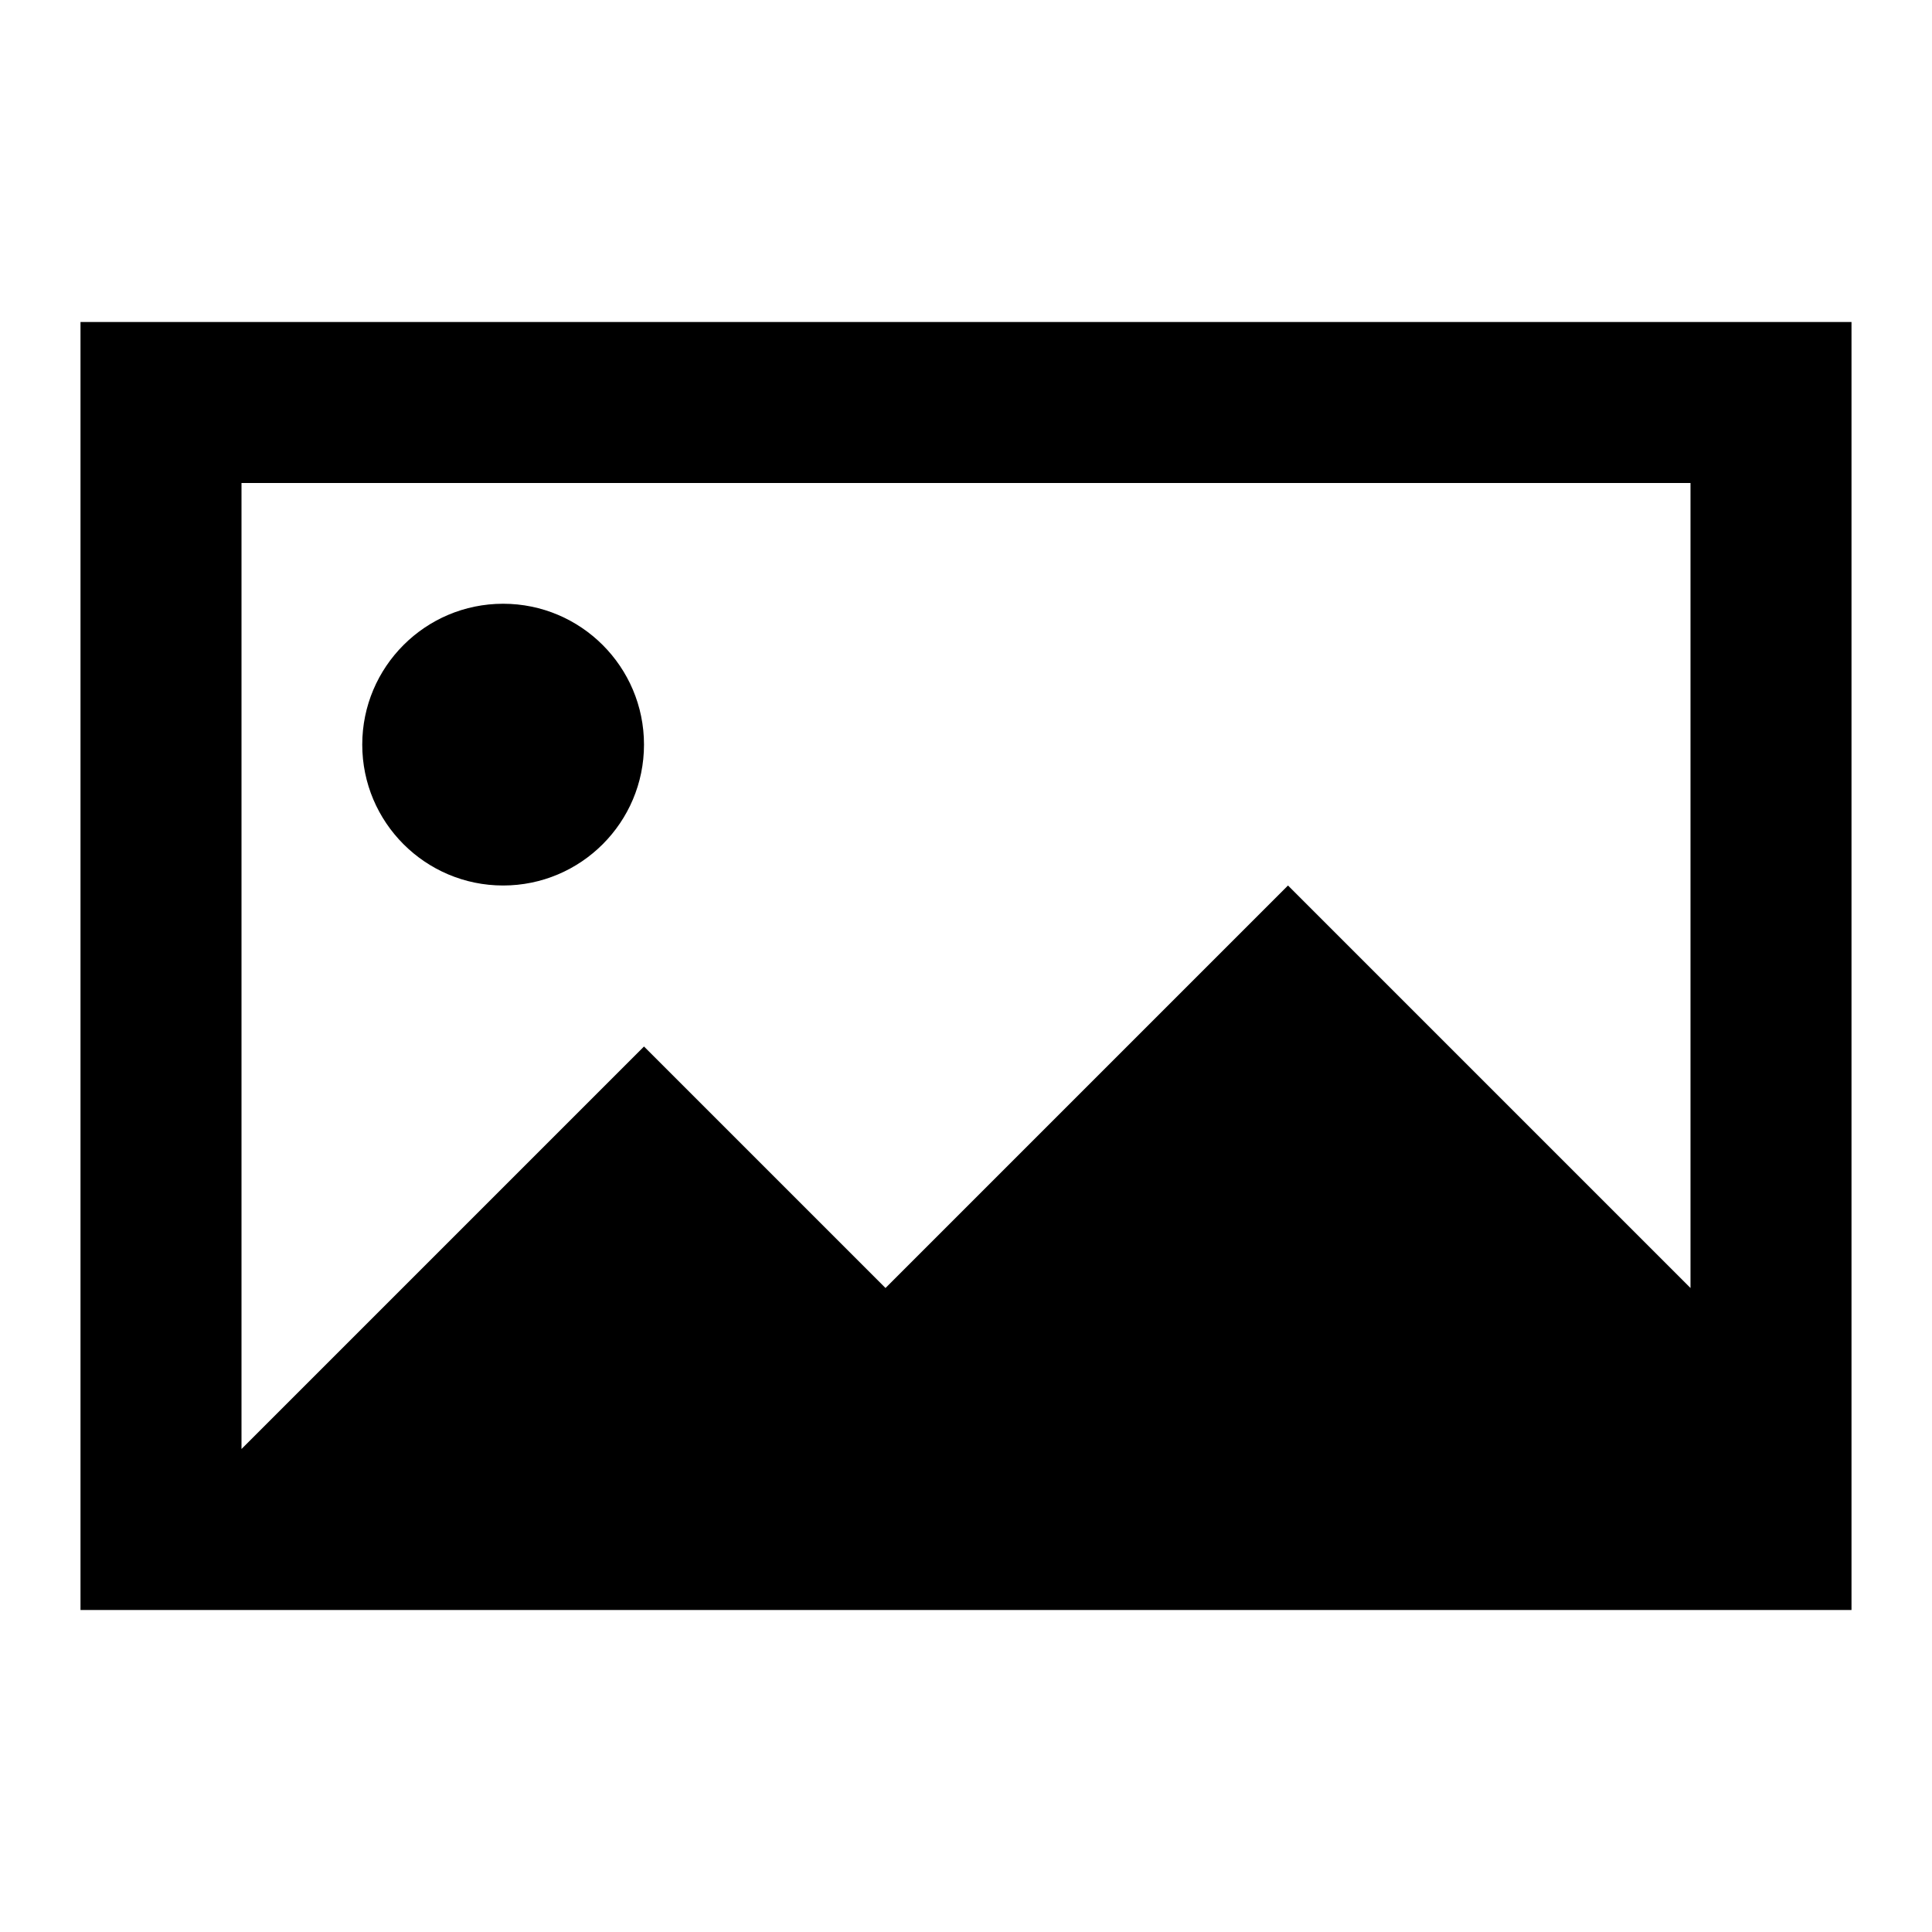
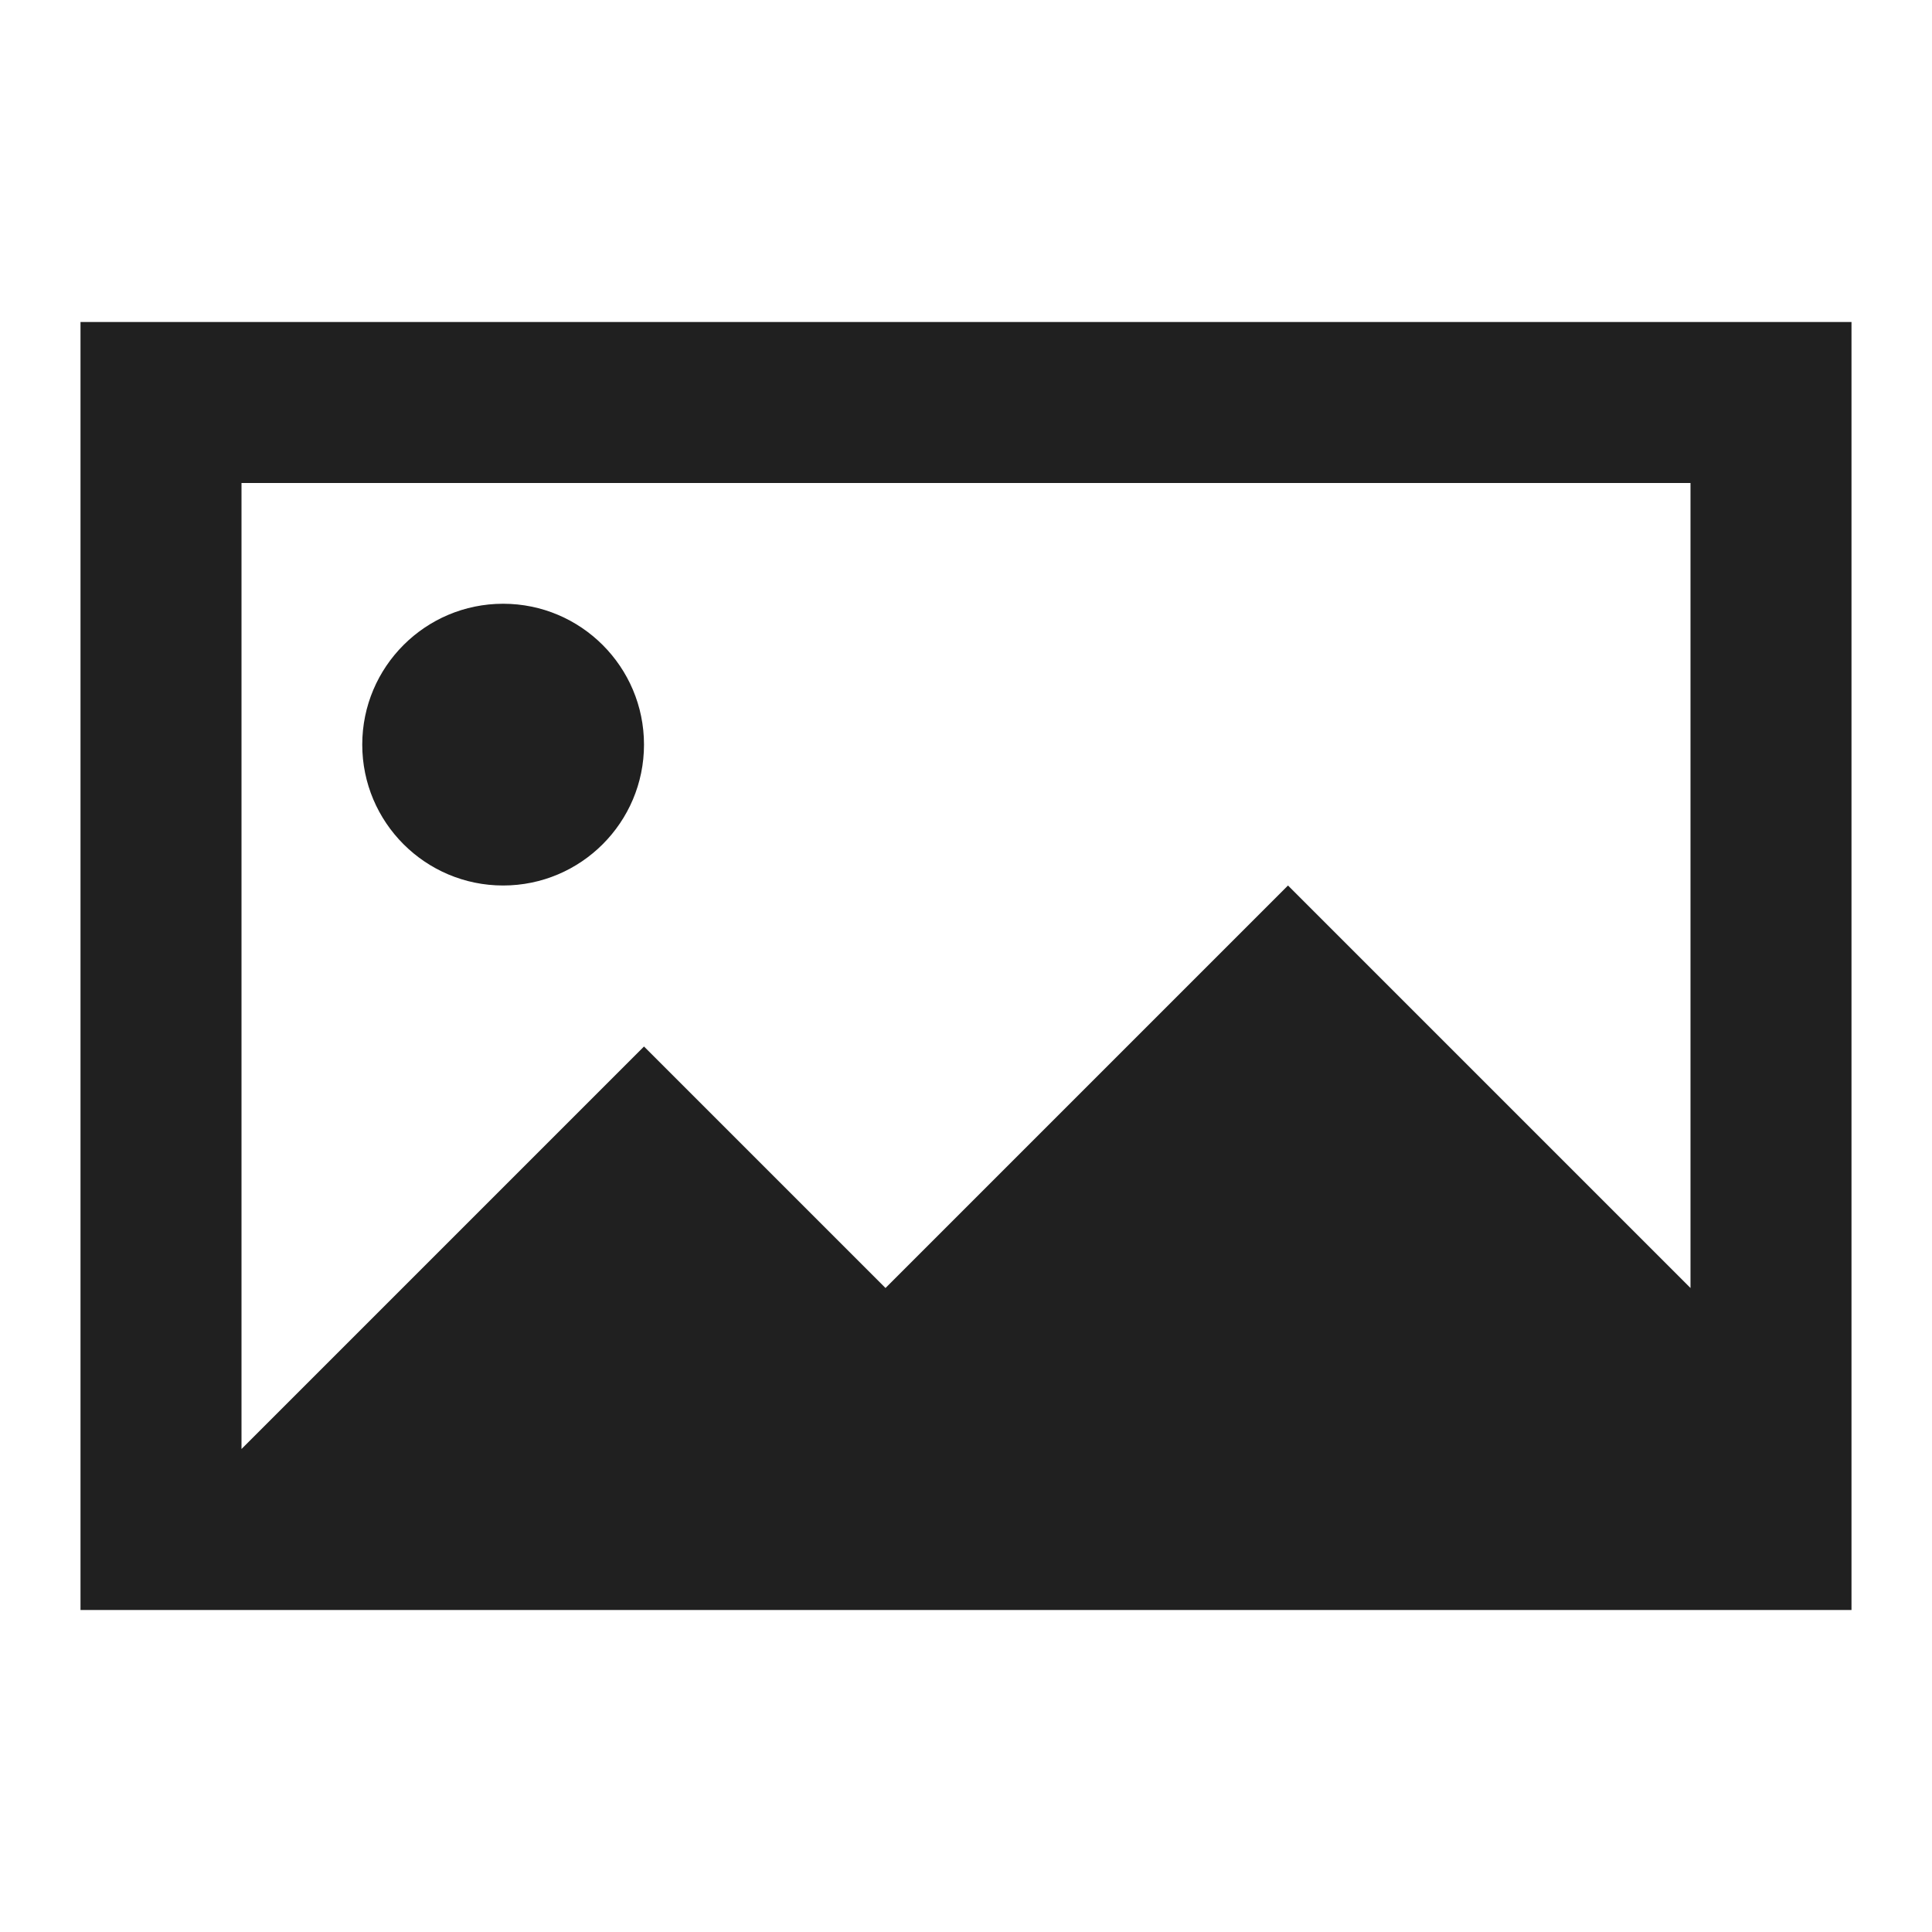
- <svg xmlns="http://www.w3.org/2000/svg" viewBox="0 0 24 24">
-   <path d="M6.25 7.5C5.284 7.5 4.5 8.284 4.5 9.25C4.5 10.216 5.284 11 6.25 11C7.216 11 8 10.216 8 9.25C8 8.284 7.216 7.5 6.25 7.5Z" />
-   <path fill-rule="evenodd" clip-rule="evenodd" d="M1 20V4H23V20H1ZM21 16V6H3V18L8 13L11 16L16 11L21 16Z" />
+ <svg xmlns="http://www.w3.org/2000/svg" width="24" height="24" viewBox="0 0 24 24" fill="none">
+   <path d="M6.25 7.5C5.284 7.5 4.5 8.284 4.5 9.25C4.5 10.216 5.284 11 6.25 11C7.216 11 8 10.216 8 9.25C8 8.284 7.216 7.5 6.25 7.5Z" fill="#202020" />
+   <path fill-rule="evenodd" clip-rule="evenodd" d="M1 20V4H23V20H1ZM21 16V6H3V18L8 13L11 16L16 11L21 16Z" fill="#202020" />
</svg>
